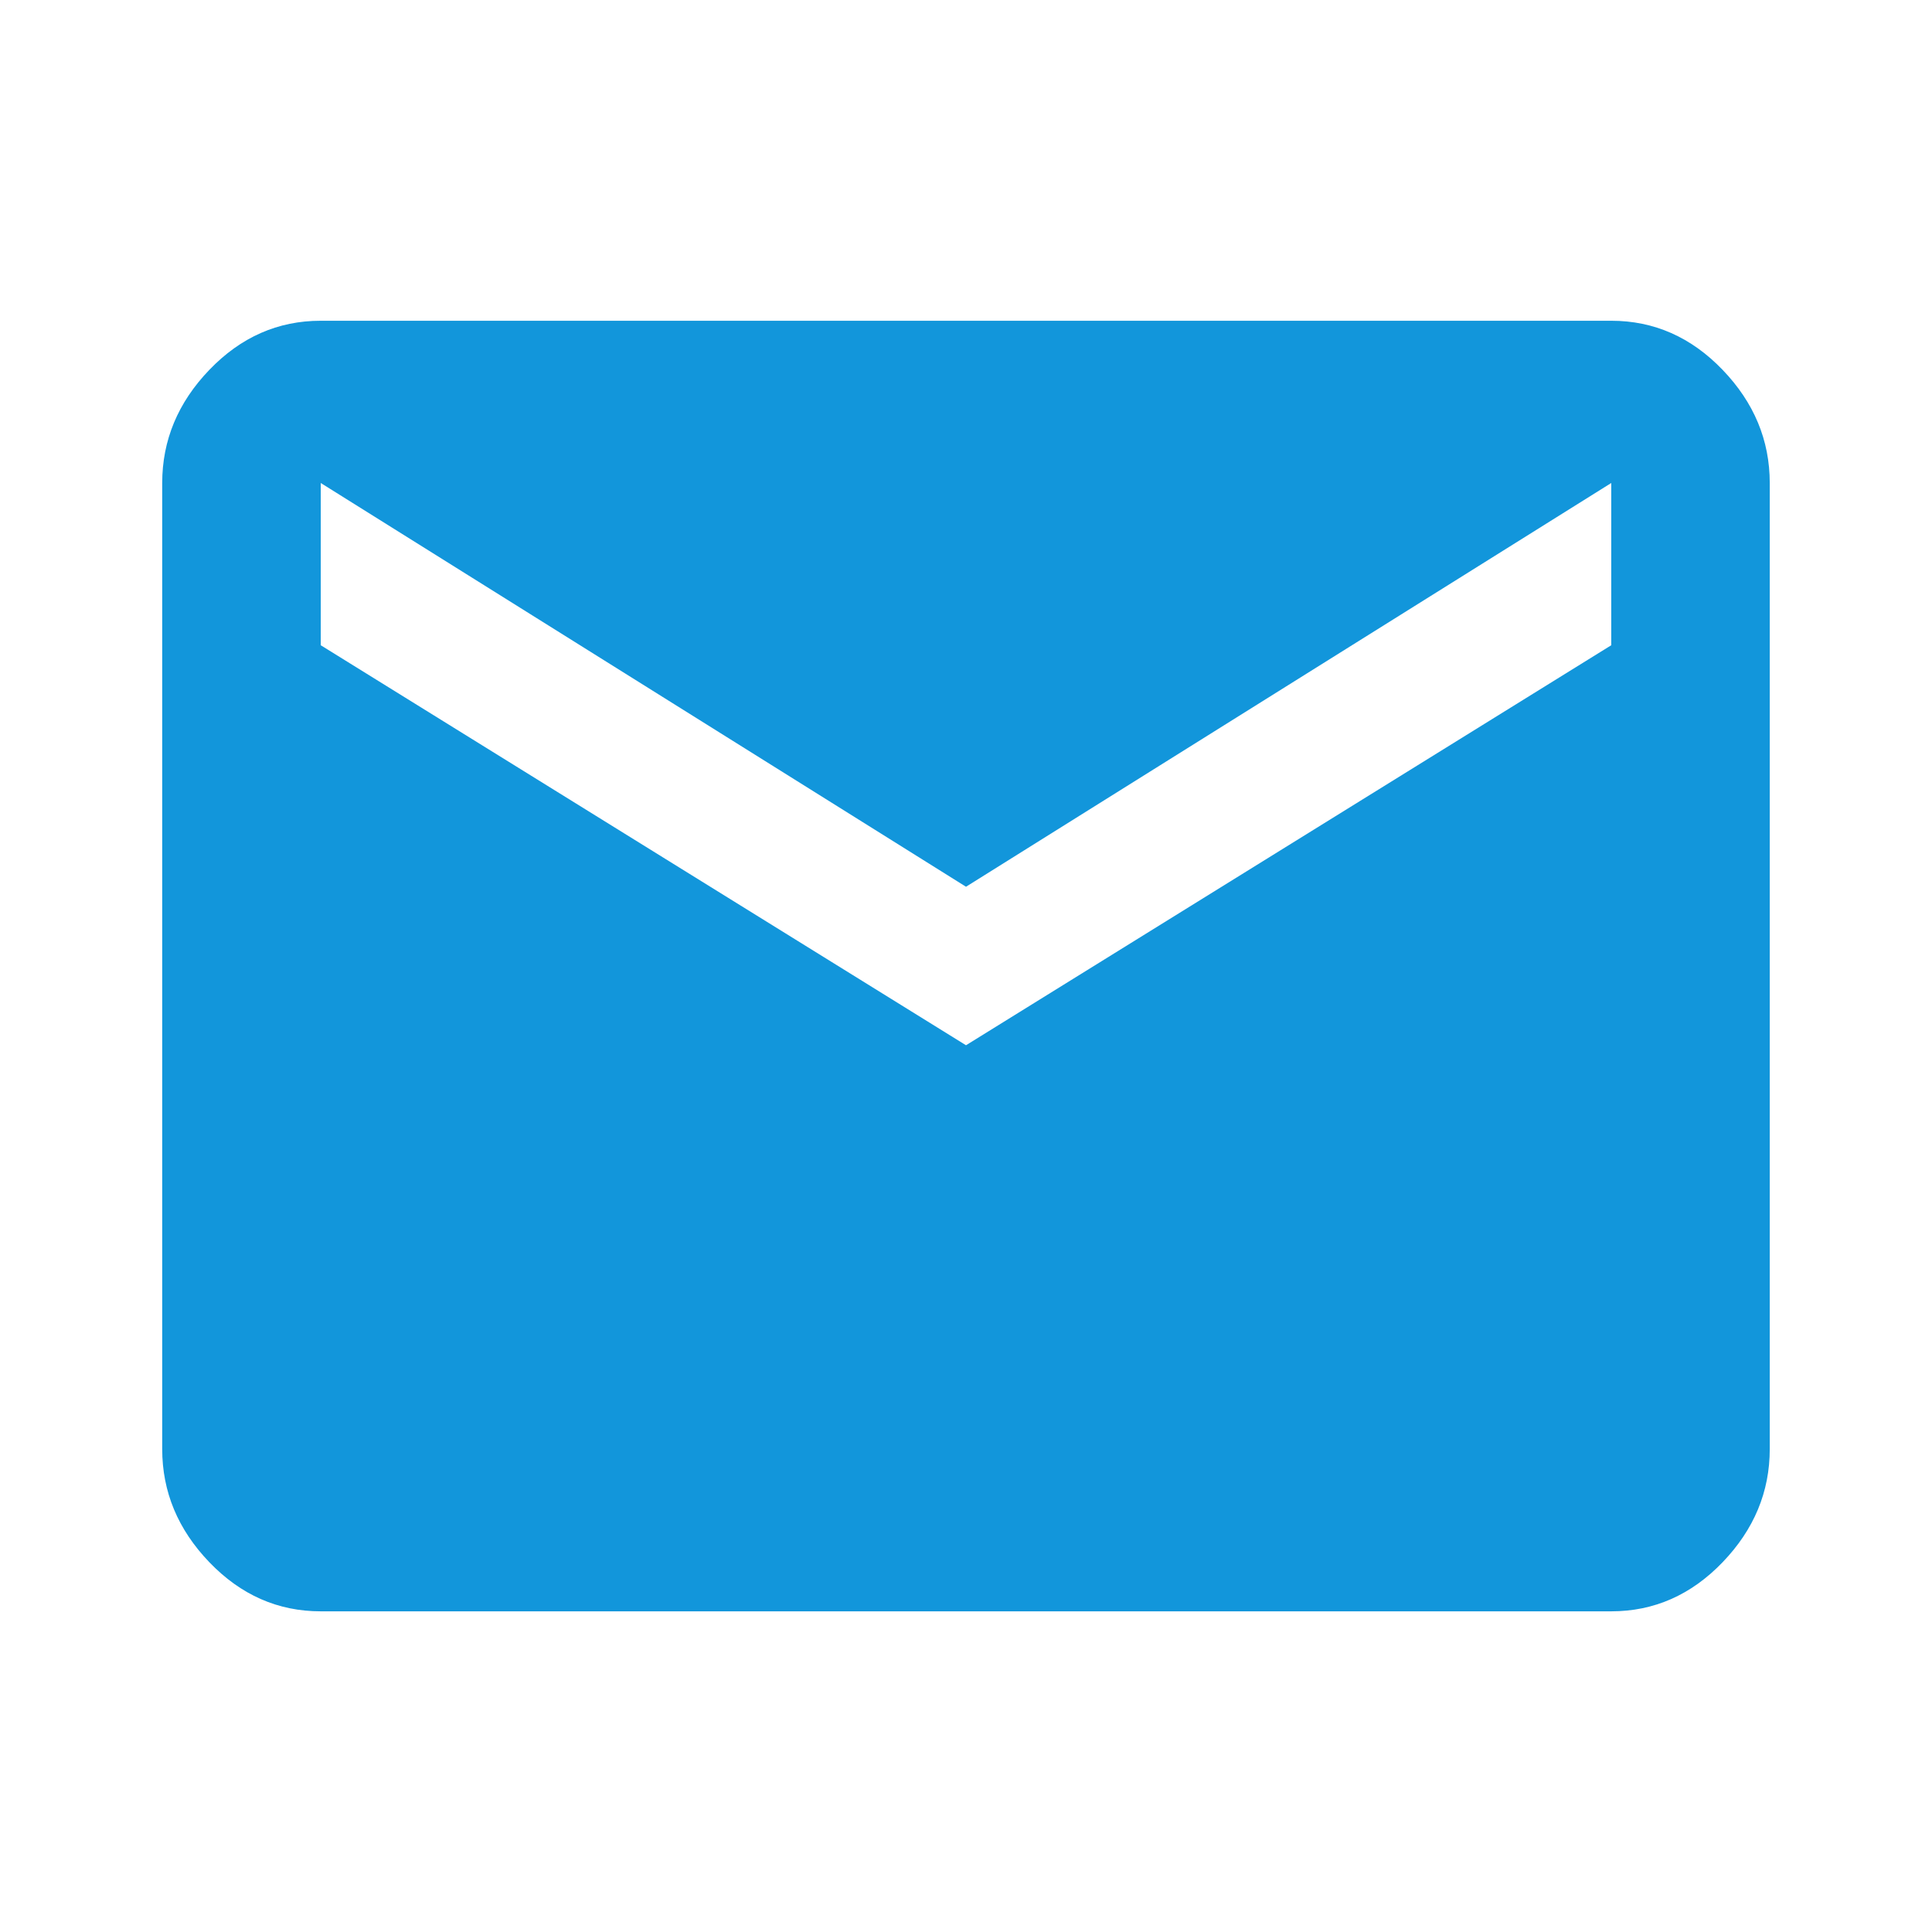
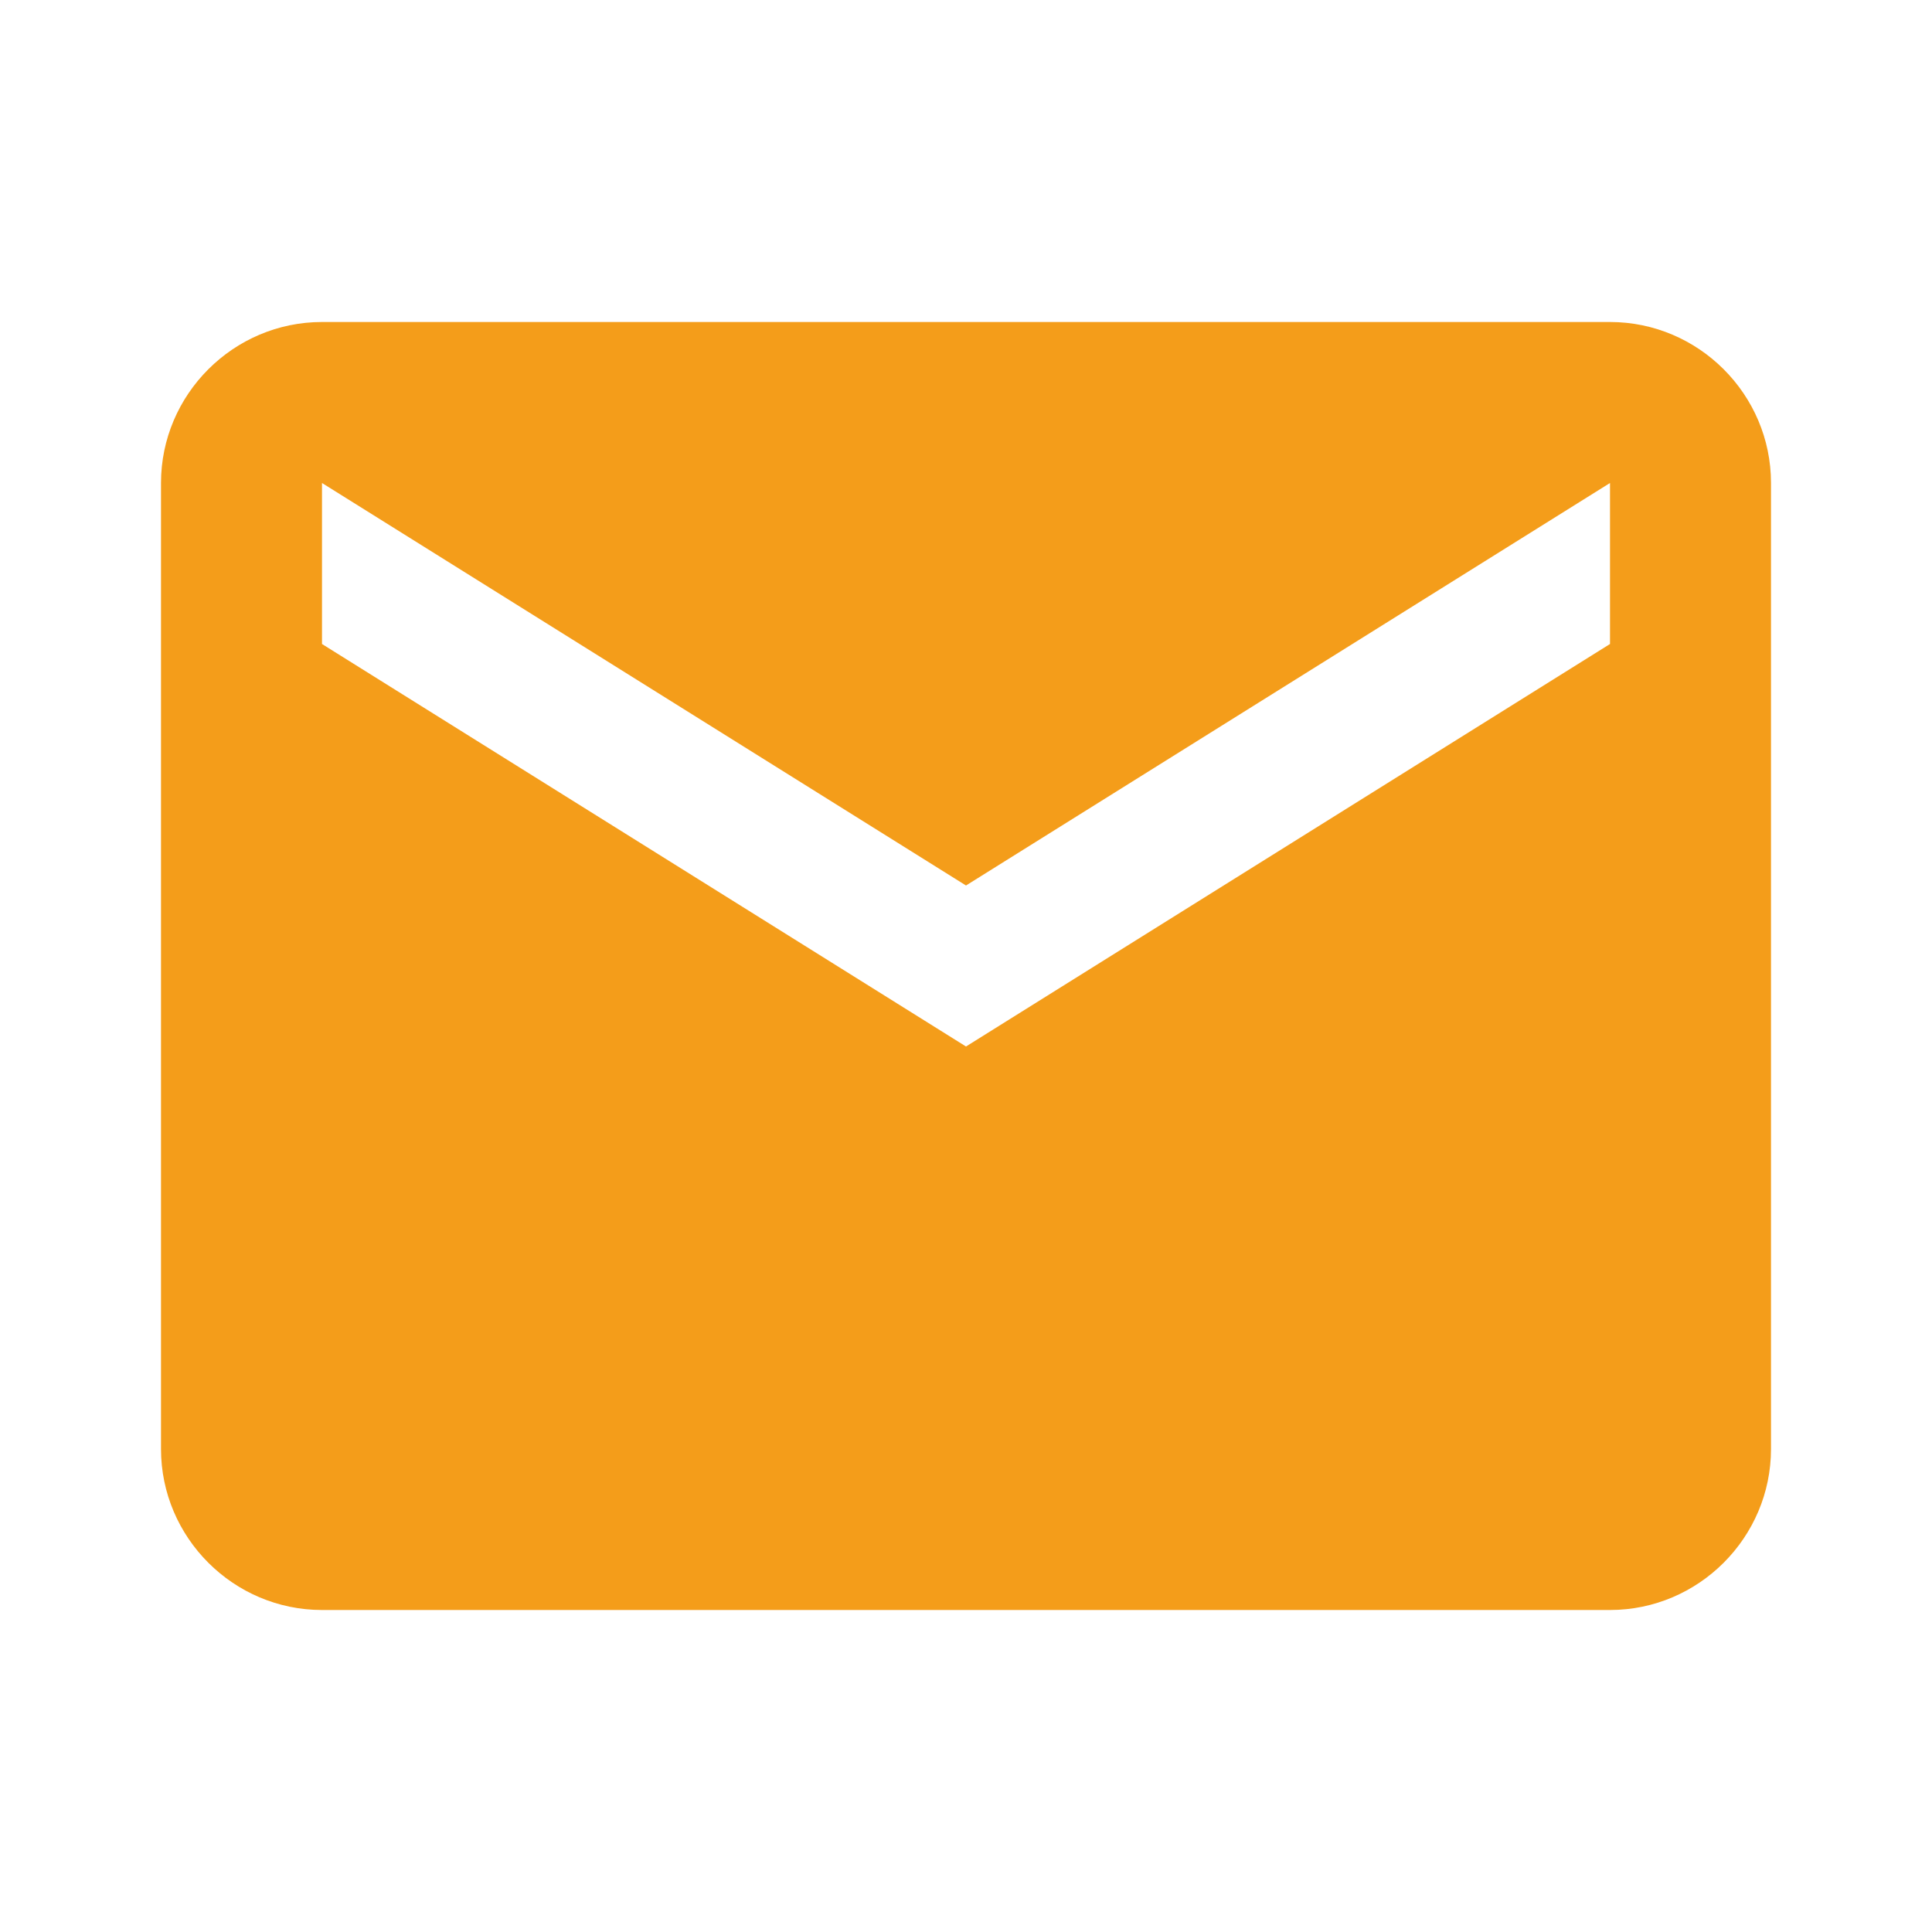
- <svg xmlns="http://www.w3.org/2000/svg" t="1672482028935" class="icon" viewBox="0 0 1024 1024" version="1.1" p-id="6004" width="128" height="128">
-   <path d="M853.995 341.995l0-85.995-341.995 213.995-341.995-213.995 0 85.995 341.995 212.011zM853.995 170.005q34.005 0 59.008 26.005t25.003 60.011l0 512q0 34.005-25.003 60.011t-59.008 26.005l-684.011 0q-34.005 0-59.008-26.005t-25.003-60.011l0-512q0-34.005 25.003-60.011t59.008-26.005l684.011 0z" fill="#1296db" p-id="6005" />
+ <svg xmlns="http://www.w3.org/2000/svg" t="1672717506444" class="icon" viewBox="0 0 1024 1024" version="1.1" p-id="2713" width="128" height="128">
+   <path d="M853.333 170.667 170.667 170.667C123.733 170.667 85.333 209.067 85.333 256l0 512c0 46.933 38.4 85.333 85.333 85.333l682.667 0c46.933 0 85.333-38.4 85.333-85.333L938.667 256C938.667 209.067 900.267 170.667 853.333 170.667zM853.333 341.333l-341.333 213.333L170.667 341.333 170.667 256l341.333 213.333 341.333-213.333L853.333 341.333z" p-id="2714" fill="#F49D1A" />
</svg>
